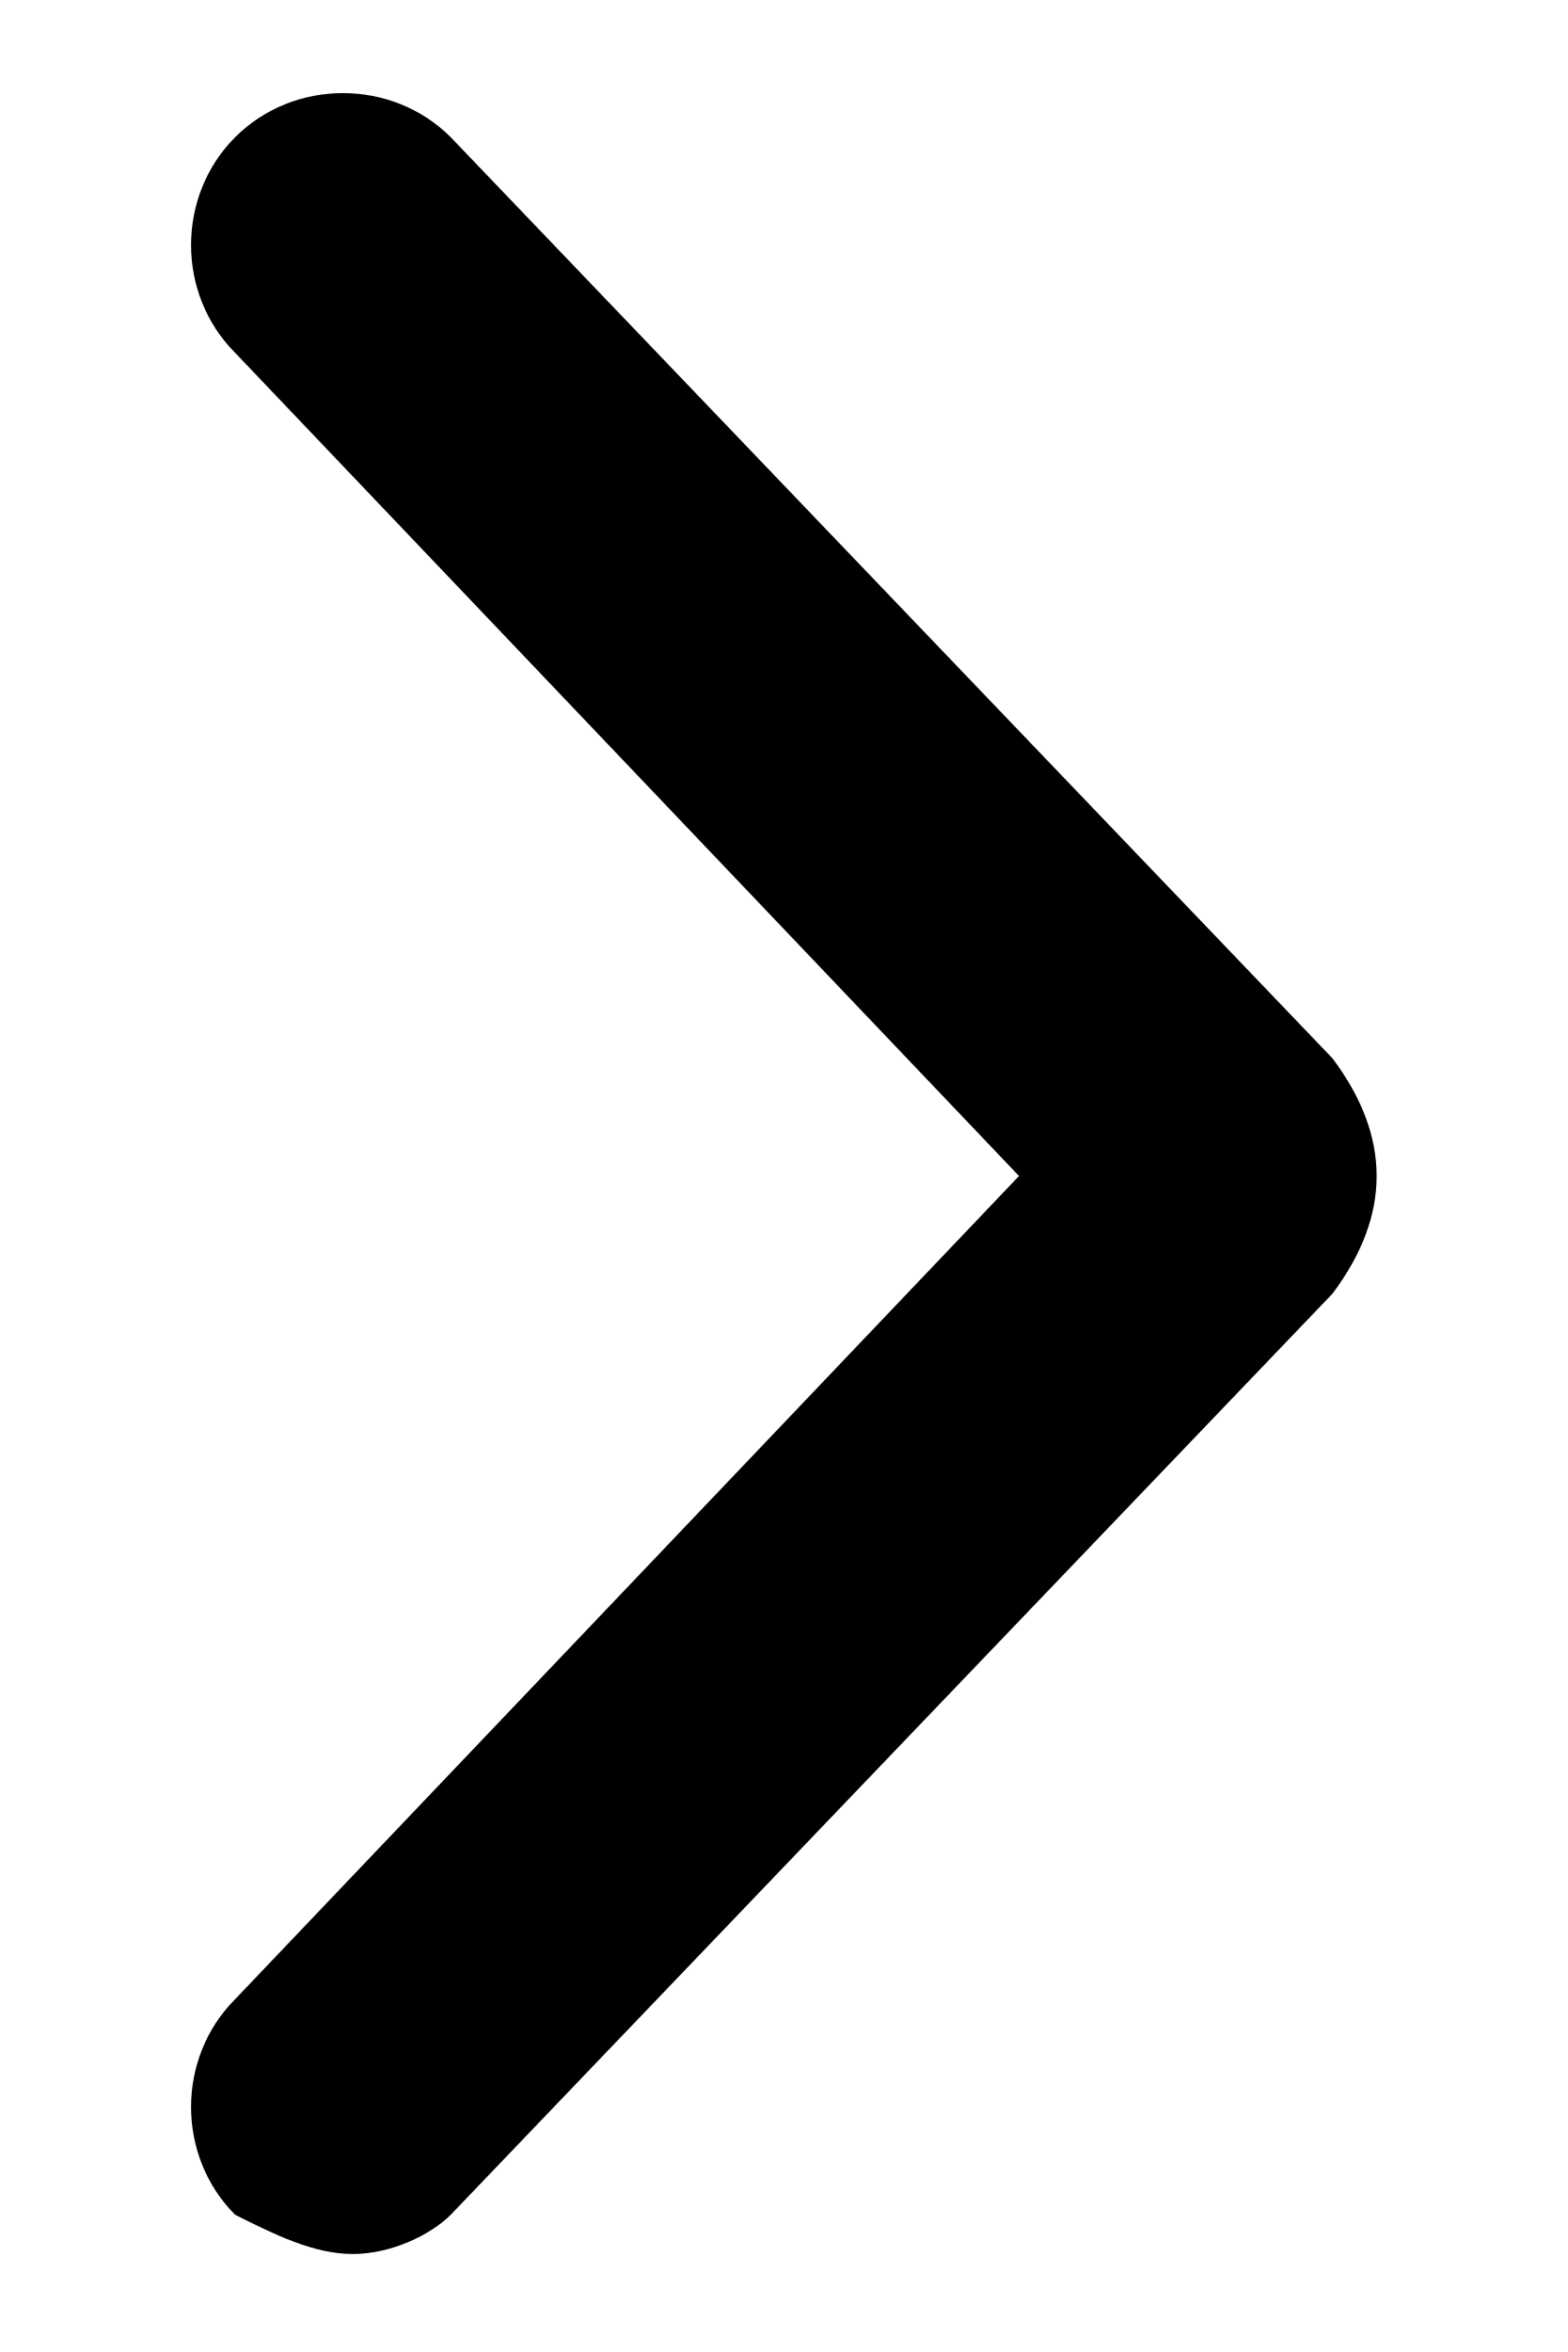
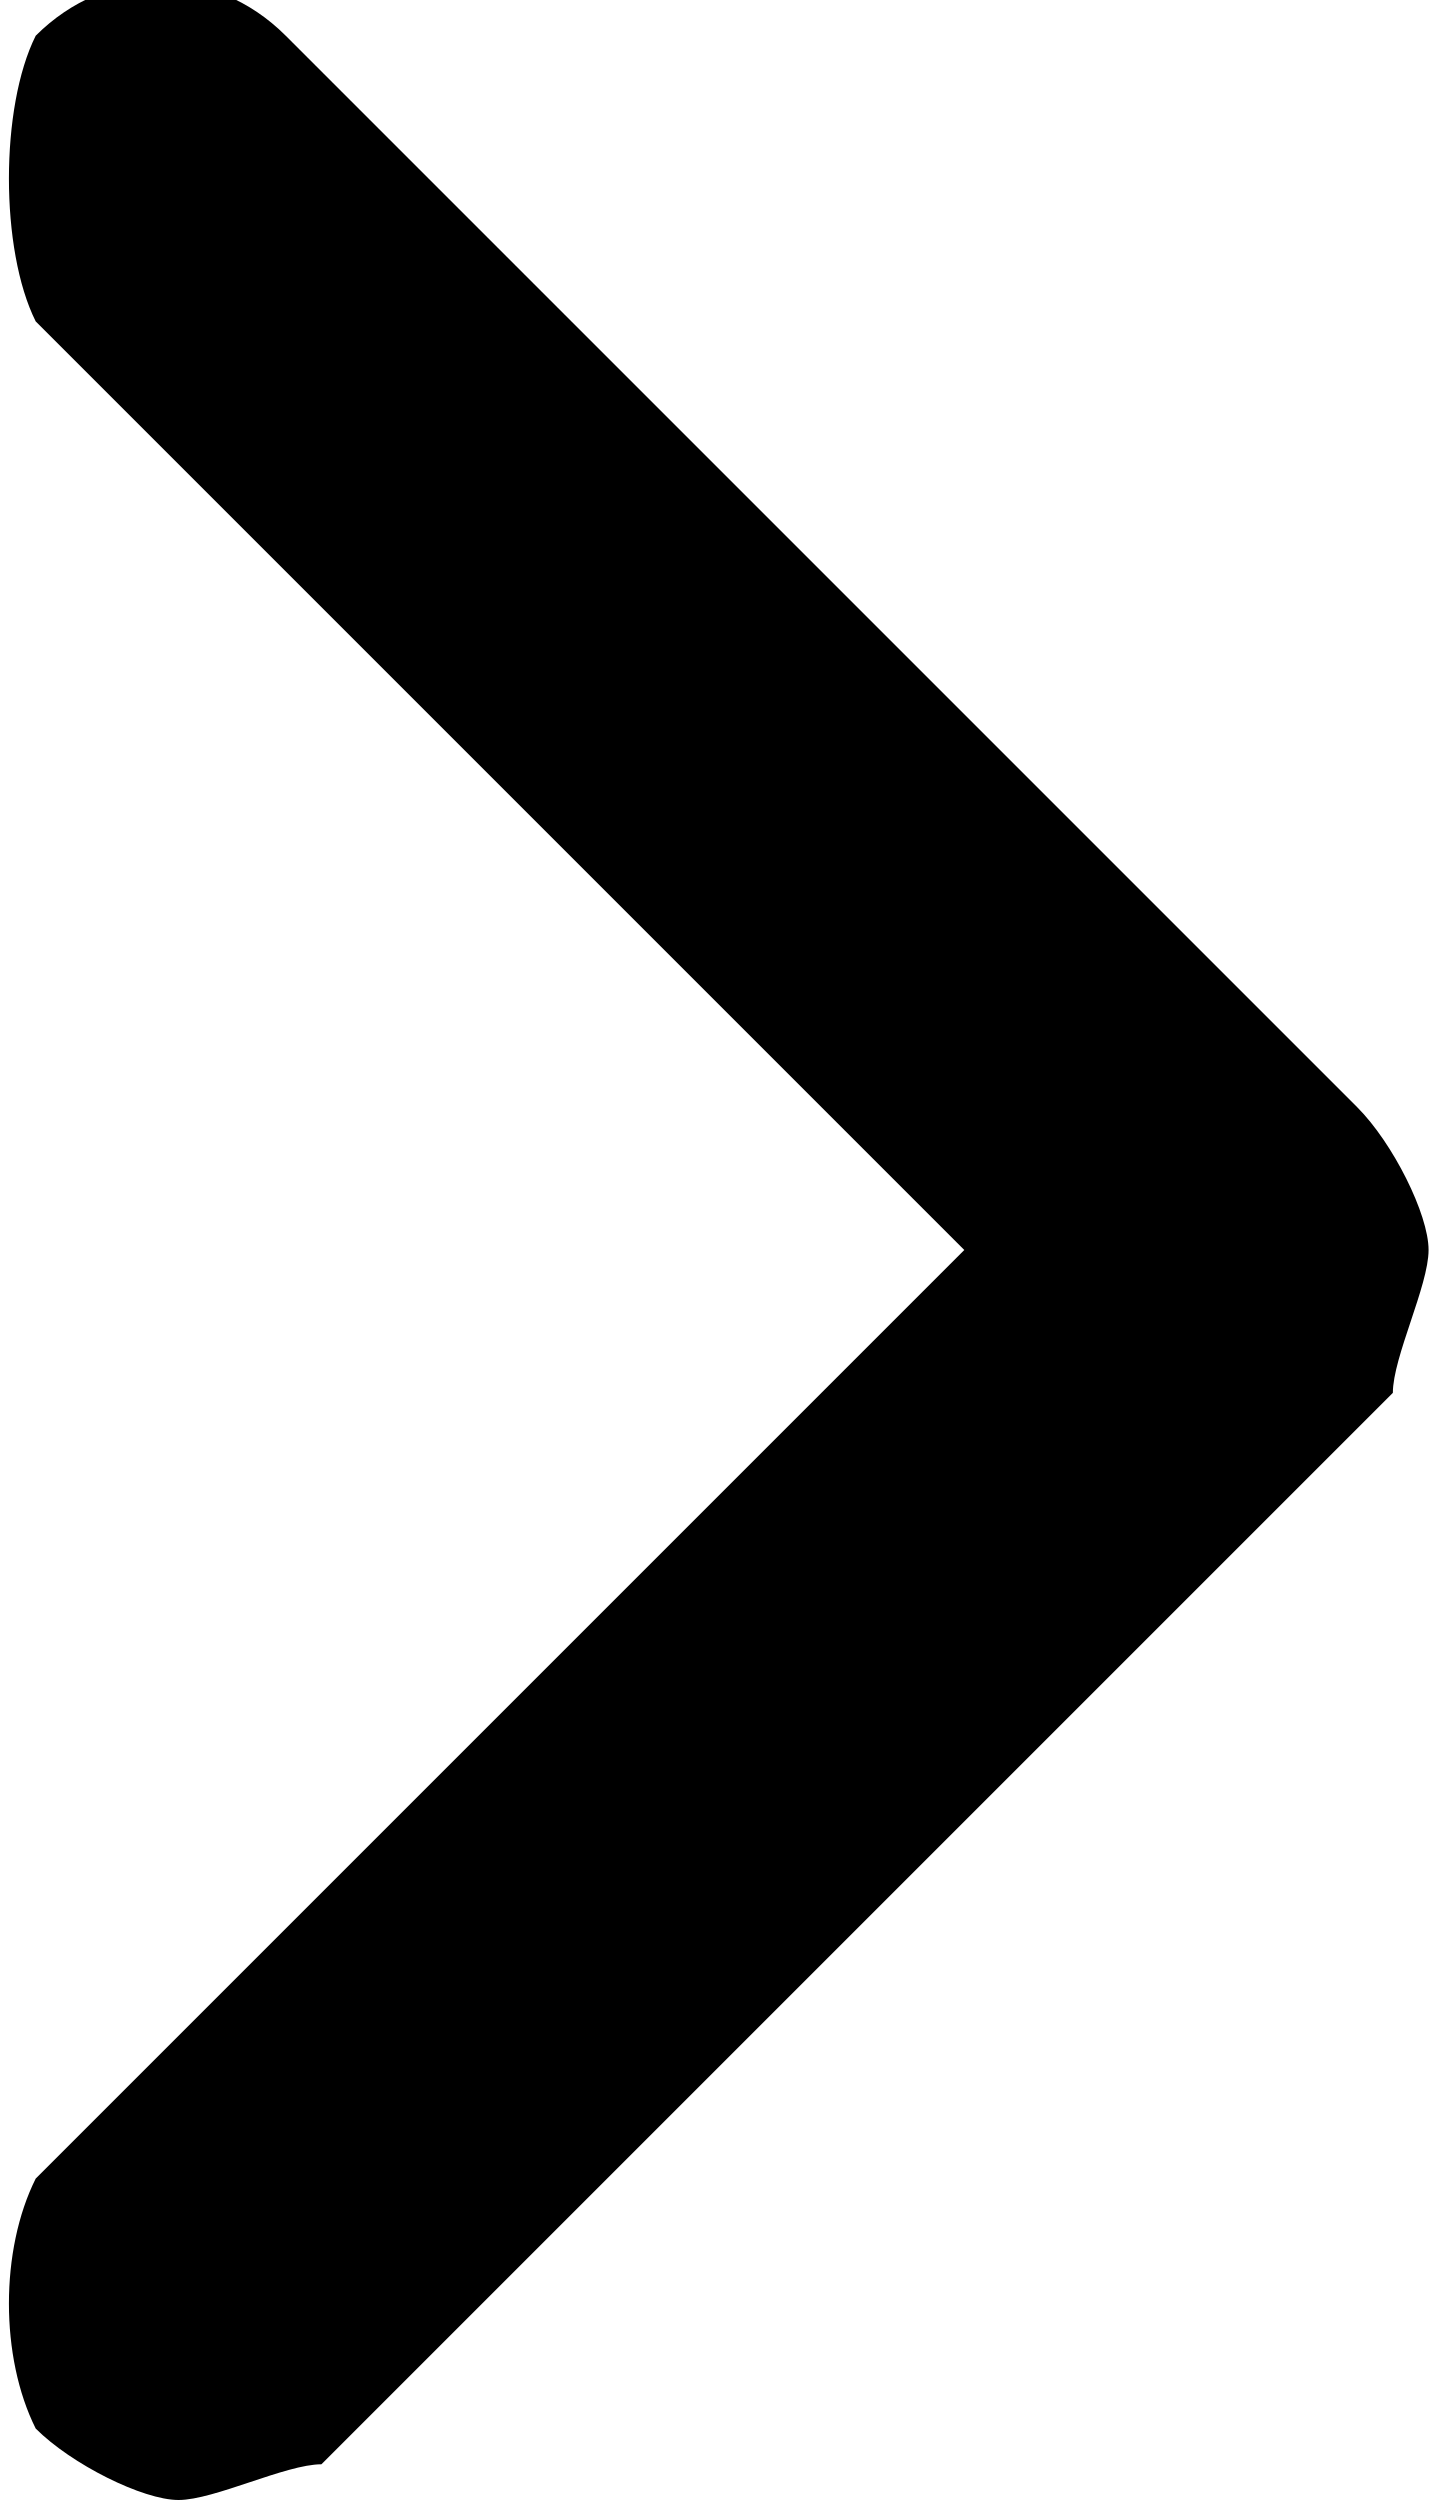
- <svg xmlns="http://www.w3.org/2000/svg" viewBox="0 0 8 12">
-   <path d="M6.8 5.4 2.3.7C2 .4 1.5.4 1.2.7s-.3.8 0 1.1l4 4.2-4 4.2c-.3.3-.3.8 0 1.1.2.1.4.2.6.2s.4-.1.5-.2l4.5-4.7c.3-.4.3-.8 0-1.2z" />
+ <svg xmlns="http://www.w3.org/2000/svg" width="4" height="7">
+   <path d="m3.8 3.1-3-3C.6-.1.3-.1.1.1 0 .3 0 .7.1.9l2.6 2.6L.1 6.1c-.1.2-.1.5 0 .7.1.1.3.2.4.2.1 0 .3-.1.4-.1l3-3c0-.1.1-.3.1-.4 0-.1-.1-.3-.2-.4Z" />
</svg>
